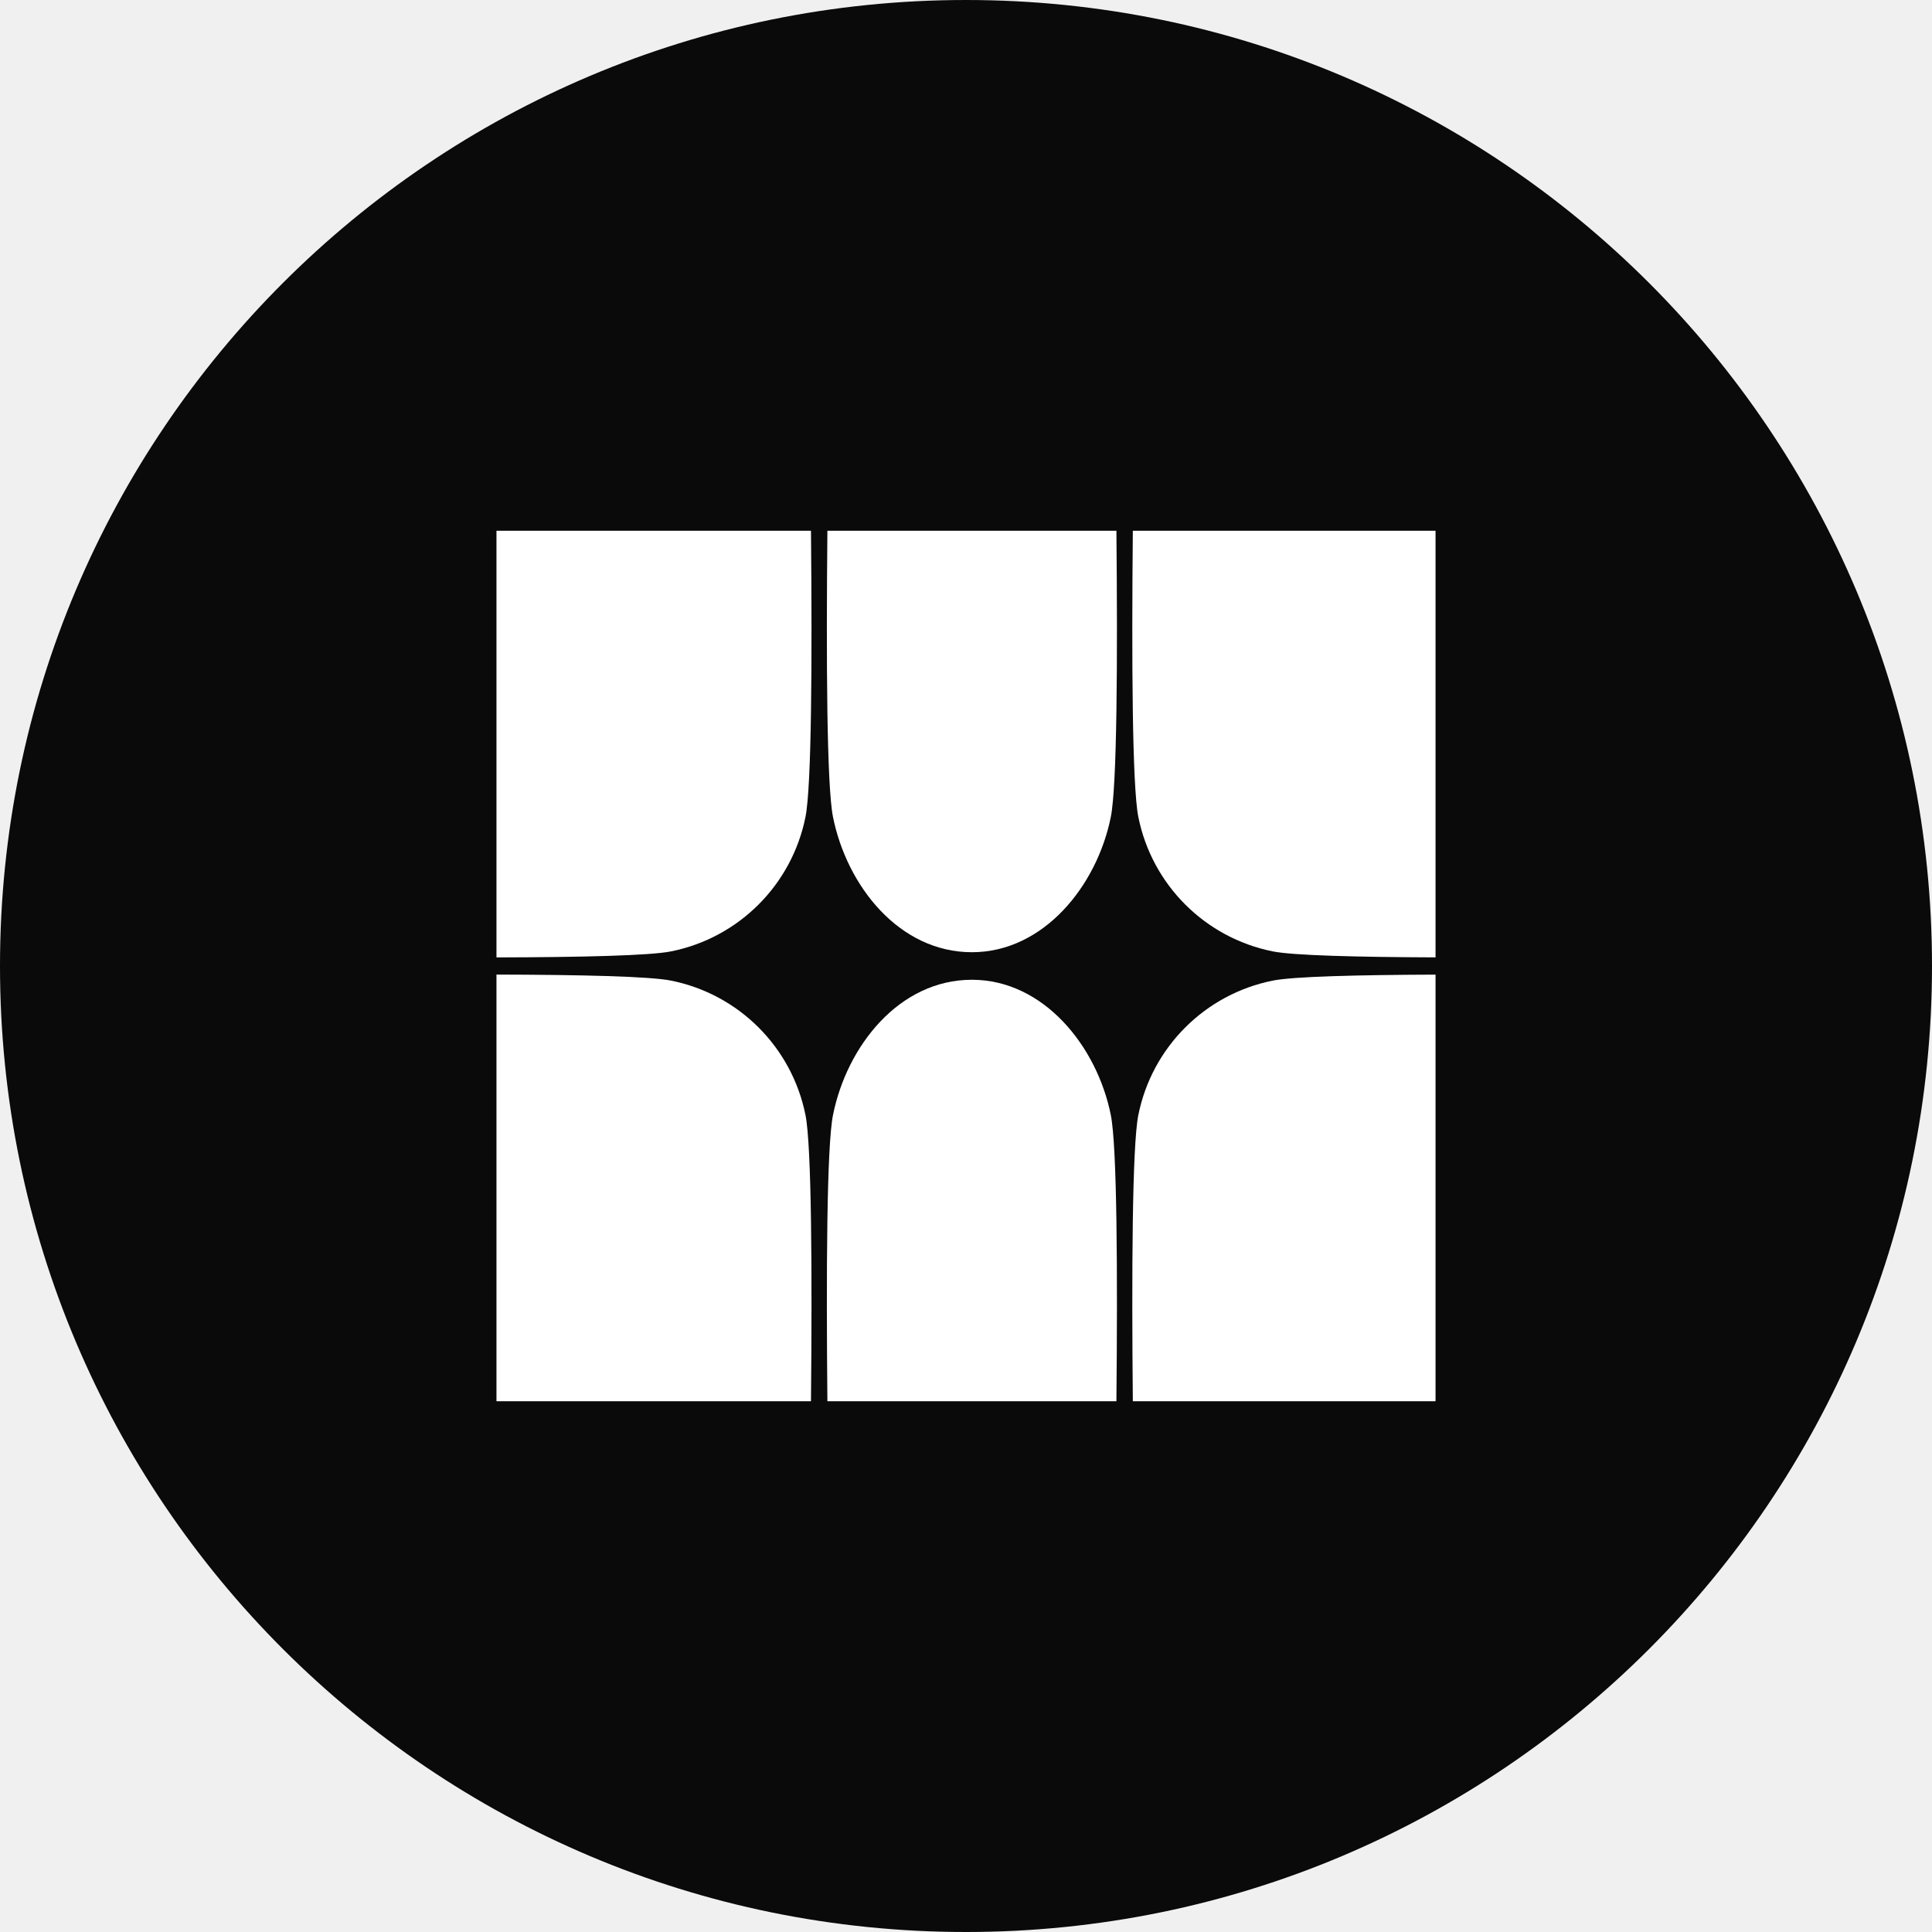
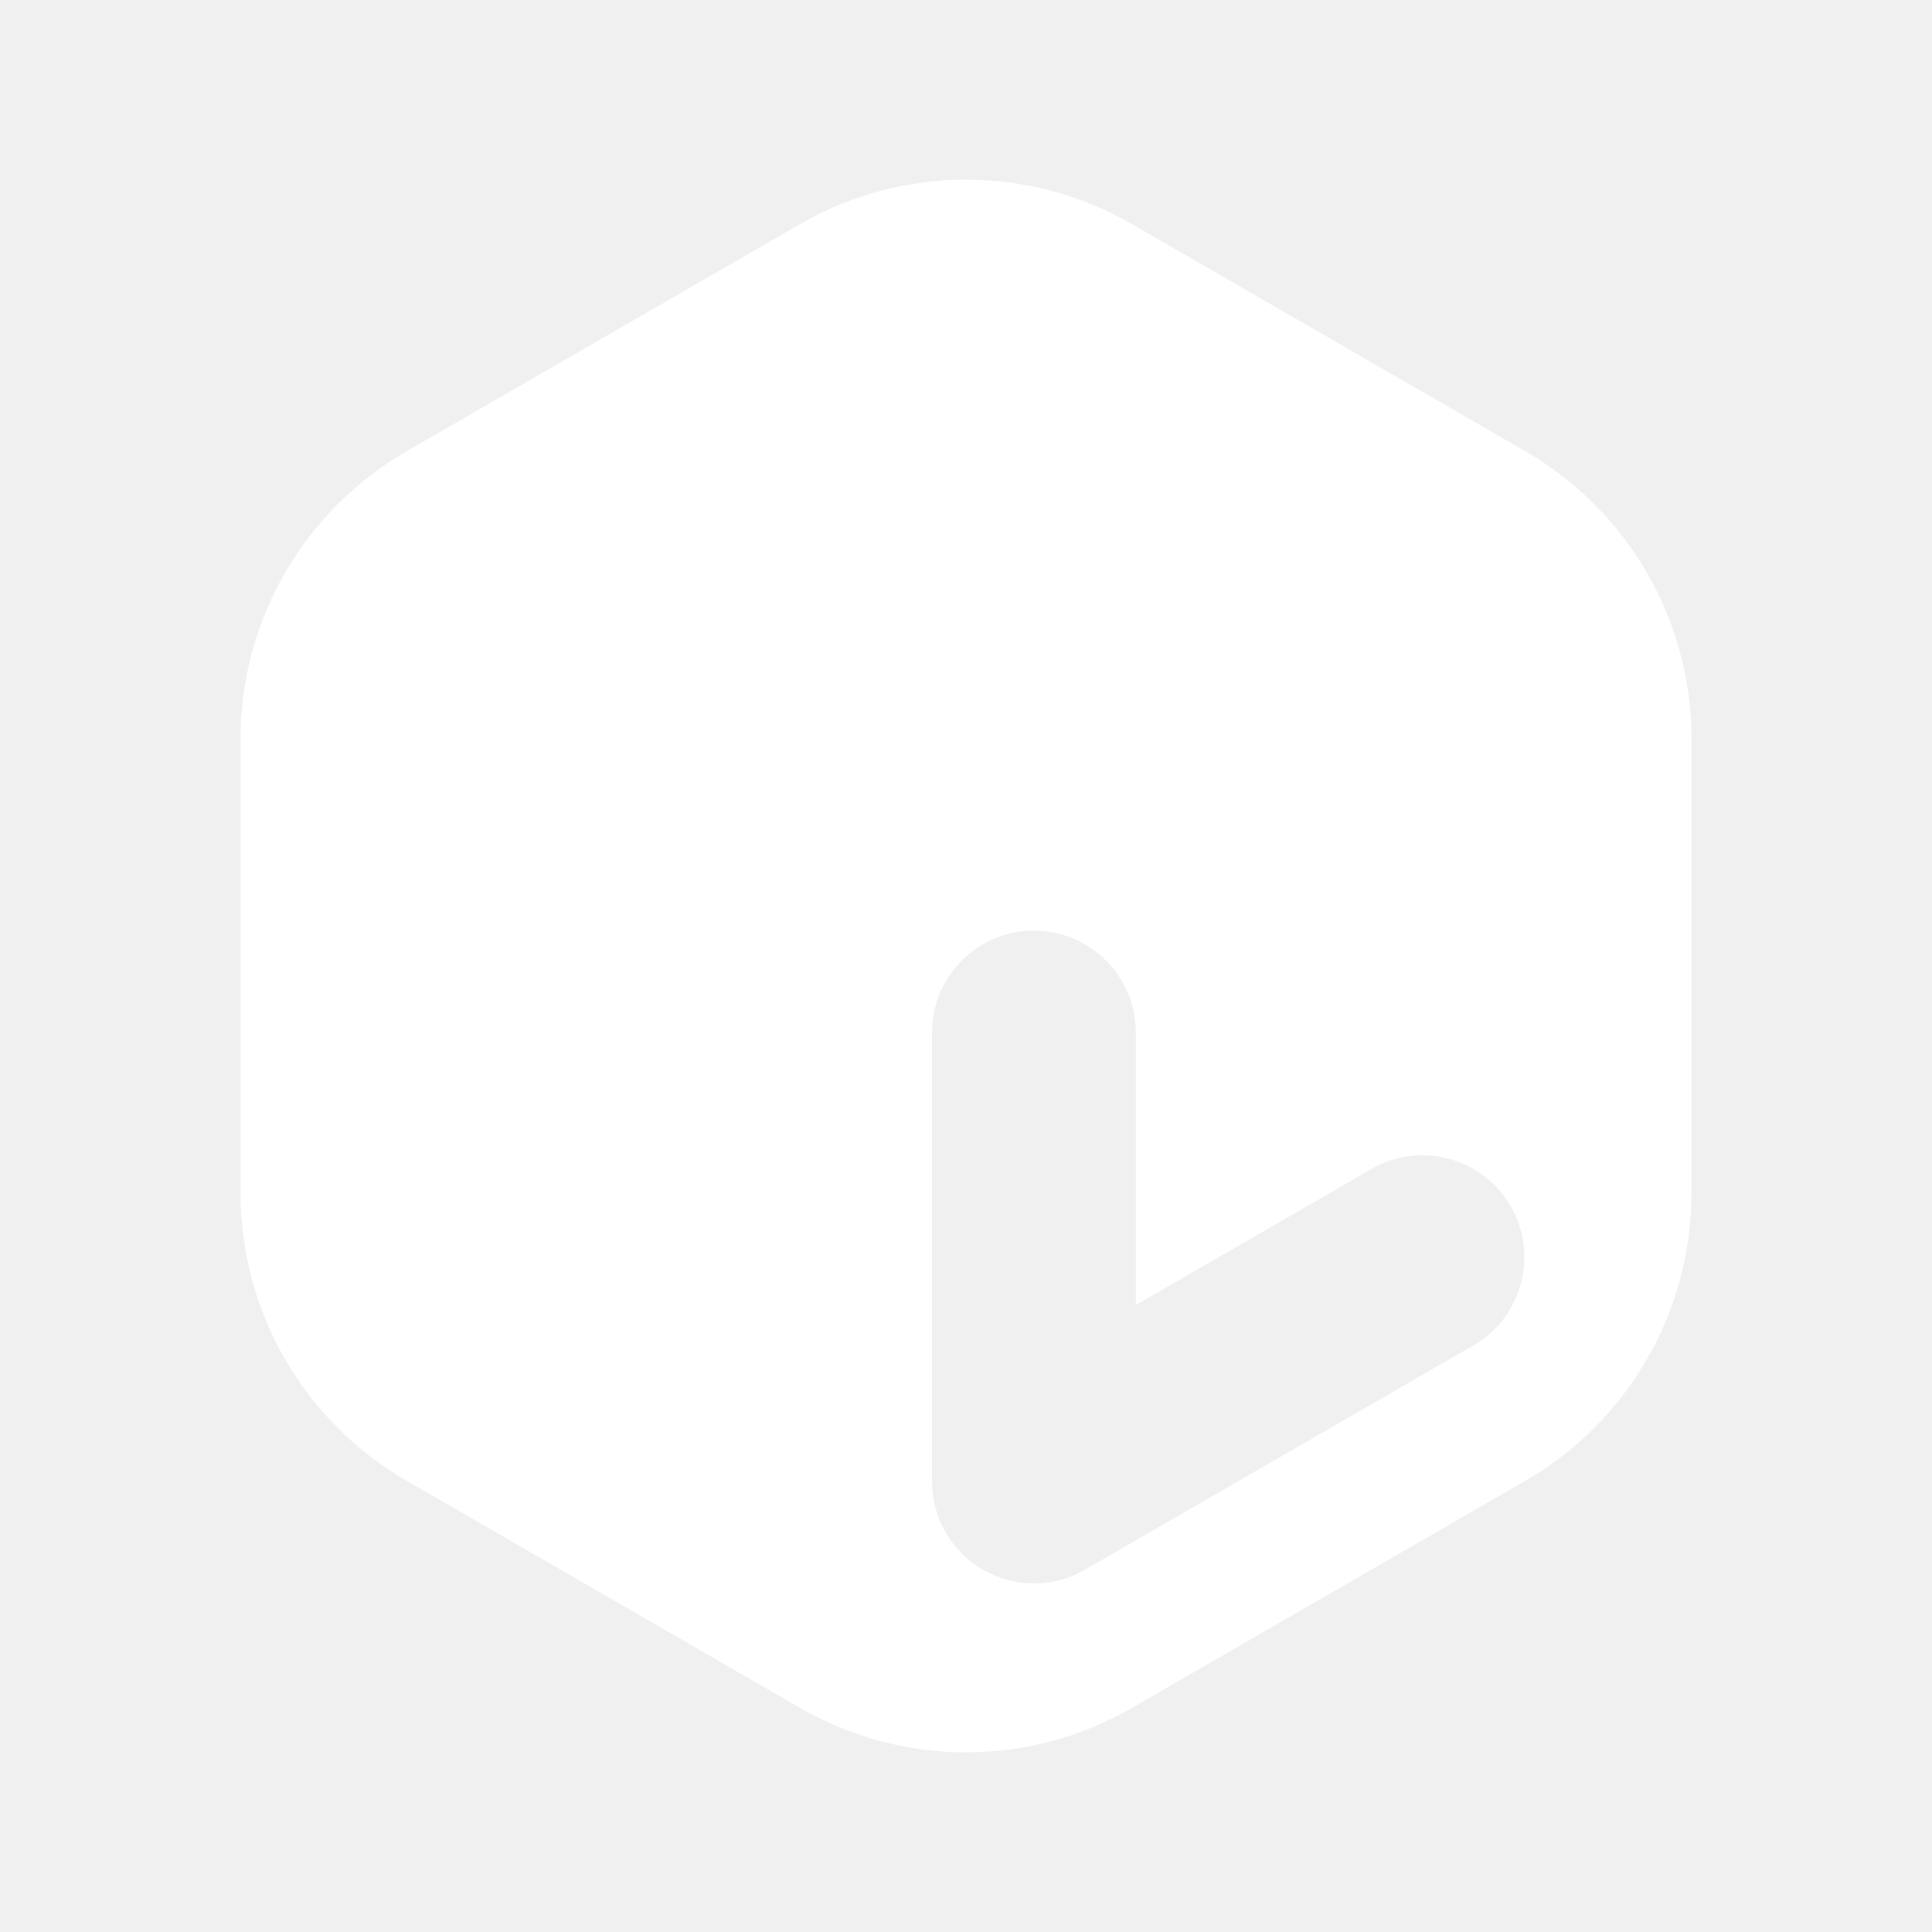
- <svg xmlns="http://www.w3.org/2000/svg" width="100" height="100" viewBox="0 0 100 100" fill="none">
-   <circle cx="50" cy="50" r="50" fill="#0a0a0a" />
-   <g transform="translate(25.697 27.472) scale(0.6)">
-     <g clip-path="url(#clip0_3599_145)">
-       <path d="M0 36.806C7.307 36.79 13.237 36.651 15.057 36.287C20.909 35.115 25.486 30.538 26.658 24.686C27.19 22.028 27.237 11.117 27.132 6.41746e-05H0V36.806Z" fill="white" />
-       <path d="M41.014 36.358C47.192 36.358 51.807 30.636 52.998 24.686C53.539 21.986 53.587 11.094 53.481 6.41746e-05H28.548C28.442 11.094 28.49 21.985 29.03 24.685C30.222 30.636 34.735 36.358 41.014 36.358Z" fill="white" />
-       <path d="M81.011 6.41746e-05H54.897C54.792 11.116 54.839 22.026 55.371 24.685C56.542 30.538 61.12 35.115 66.972 36.287C68.717 36.636 74.189 36.777 81.011 36.803V6.41746e-05Z" fill="white" />
-       <path d="M26.658 50.261C25.487 44.409 20.909 39.831 15.057 38.659C13.237 38.295 7.307 38.158 0 38.141V74.742H26.658V50.261Z" fill="white" />
-       <path d="M81.011 38.145C74.189 38.171 68.717 38.31 66.972 38.659C61.12 39.831 56.542 44.409 55.371 50.261V74.742H81.011V38.145Z" fill="white" />
-       <path d="M52.998 50.261C51.807 44.311 47.213 39.834 40.927 39.834C34.641 39.834 30.222 44.311 29.03 50.261V74.742H52.998V50.261Z" fill="white" />
-     </g>
-     <g clip-path="url(#clip1_3599_145)">
-       <path d="M0 38.286C7.307 38.303 13.237 38.441 15.057 38.806C20.909 39.977 25.486 44.554 26.658 50.406C27.19 53.065 27.237 63.976 27.132 75.092H0V38.286Z" fill="white" />
-       <path d="M41.014 38.734C47.192 38.734 51.807 44.456 52.998 50.406C53.539 53.106 53.587 63.998 53.481 75.092H28.548C28.442 63.999 28.49 53.107 29.03 50.407C30.222 44.457 34.735 38.734 41.014 38.734Z" fill="white" />
-       <path d="M81.011 75.092H54.897C54.792 63.976 54.839 53.066 55.371 50.407C56.542 44.555 61.12 39.977 66.972 38.806C68.717 38.456 74.189 38.316 81.011 38.29V75.092Z" fill="white" />
-       <path d="M26.658 24.831C25.487 30.683 20.909 35.262 15.057 36.433C13.237 36.797 7.307 36.935 0 36.952V0.35H26.658V24.831Z" fill="white" />
-       <path d="M81.011 36.948C74.189 36.922 68.717 36.782 66.972 36.433C61.12 35.262 56.542 30.683 55.371 24.831V0.35H81.011V36.948Z" fill="white" />
-       <path d="M52.998 24.831C51.807 30.782 47.213 35.259 40.927 35.259C34.641 35.259 30.222 30.782 29.03 24.831V0.35H52.998V24.831Z" fill="white" />
-     </g>
-     <defs>
-       <clipPath id="clip0_3599_145">
-         <rect width="81.011" height="37.371" fill="white" />
-       </clipPath>
-       <clipPath id="clip1_3599_145">
-         <rect width="81.011" height="37.371" fill="white" transform="matrix(1 0 0 -1 0 75.0925)" />
-       </clipPath>
-     </defs>
-   </g>
+ <svg xmlns="http://www.w3.org/2000/svg" width="512" height="512" viewBox="0 0 512 512" role="img" aria-label="LeiBox">
+   <path fill="#fff" fill-rule="evenodd" clip-rule="evenodd" d="M212 59.403 A88 88 0 0 1 300 59.403 L404.258 119.597 A88 88 0 0 1 448.258 195.807 L448.258 316.193 A88 88 0 0 1 404.258 392.403 L300 452.597 A88 88 0 0 1 212 452.597 L107.742 392.403 A88 88 0 0 1 63.742 316.193 L63.742 195.807 A88 88 0 0 1 107.742 119.597 Z M247 273.619 L247 392.619 A27 27 0 0 0 287.5 416.001 L390.557 356.501 A27 27 0 0 0 363.557 309.736 L301 345.853 L301 273.619 A27 27 0 0 0 247 273.619 Z" />
</svg>
